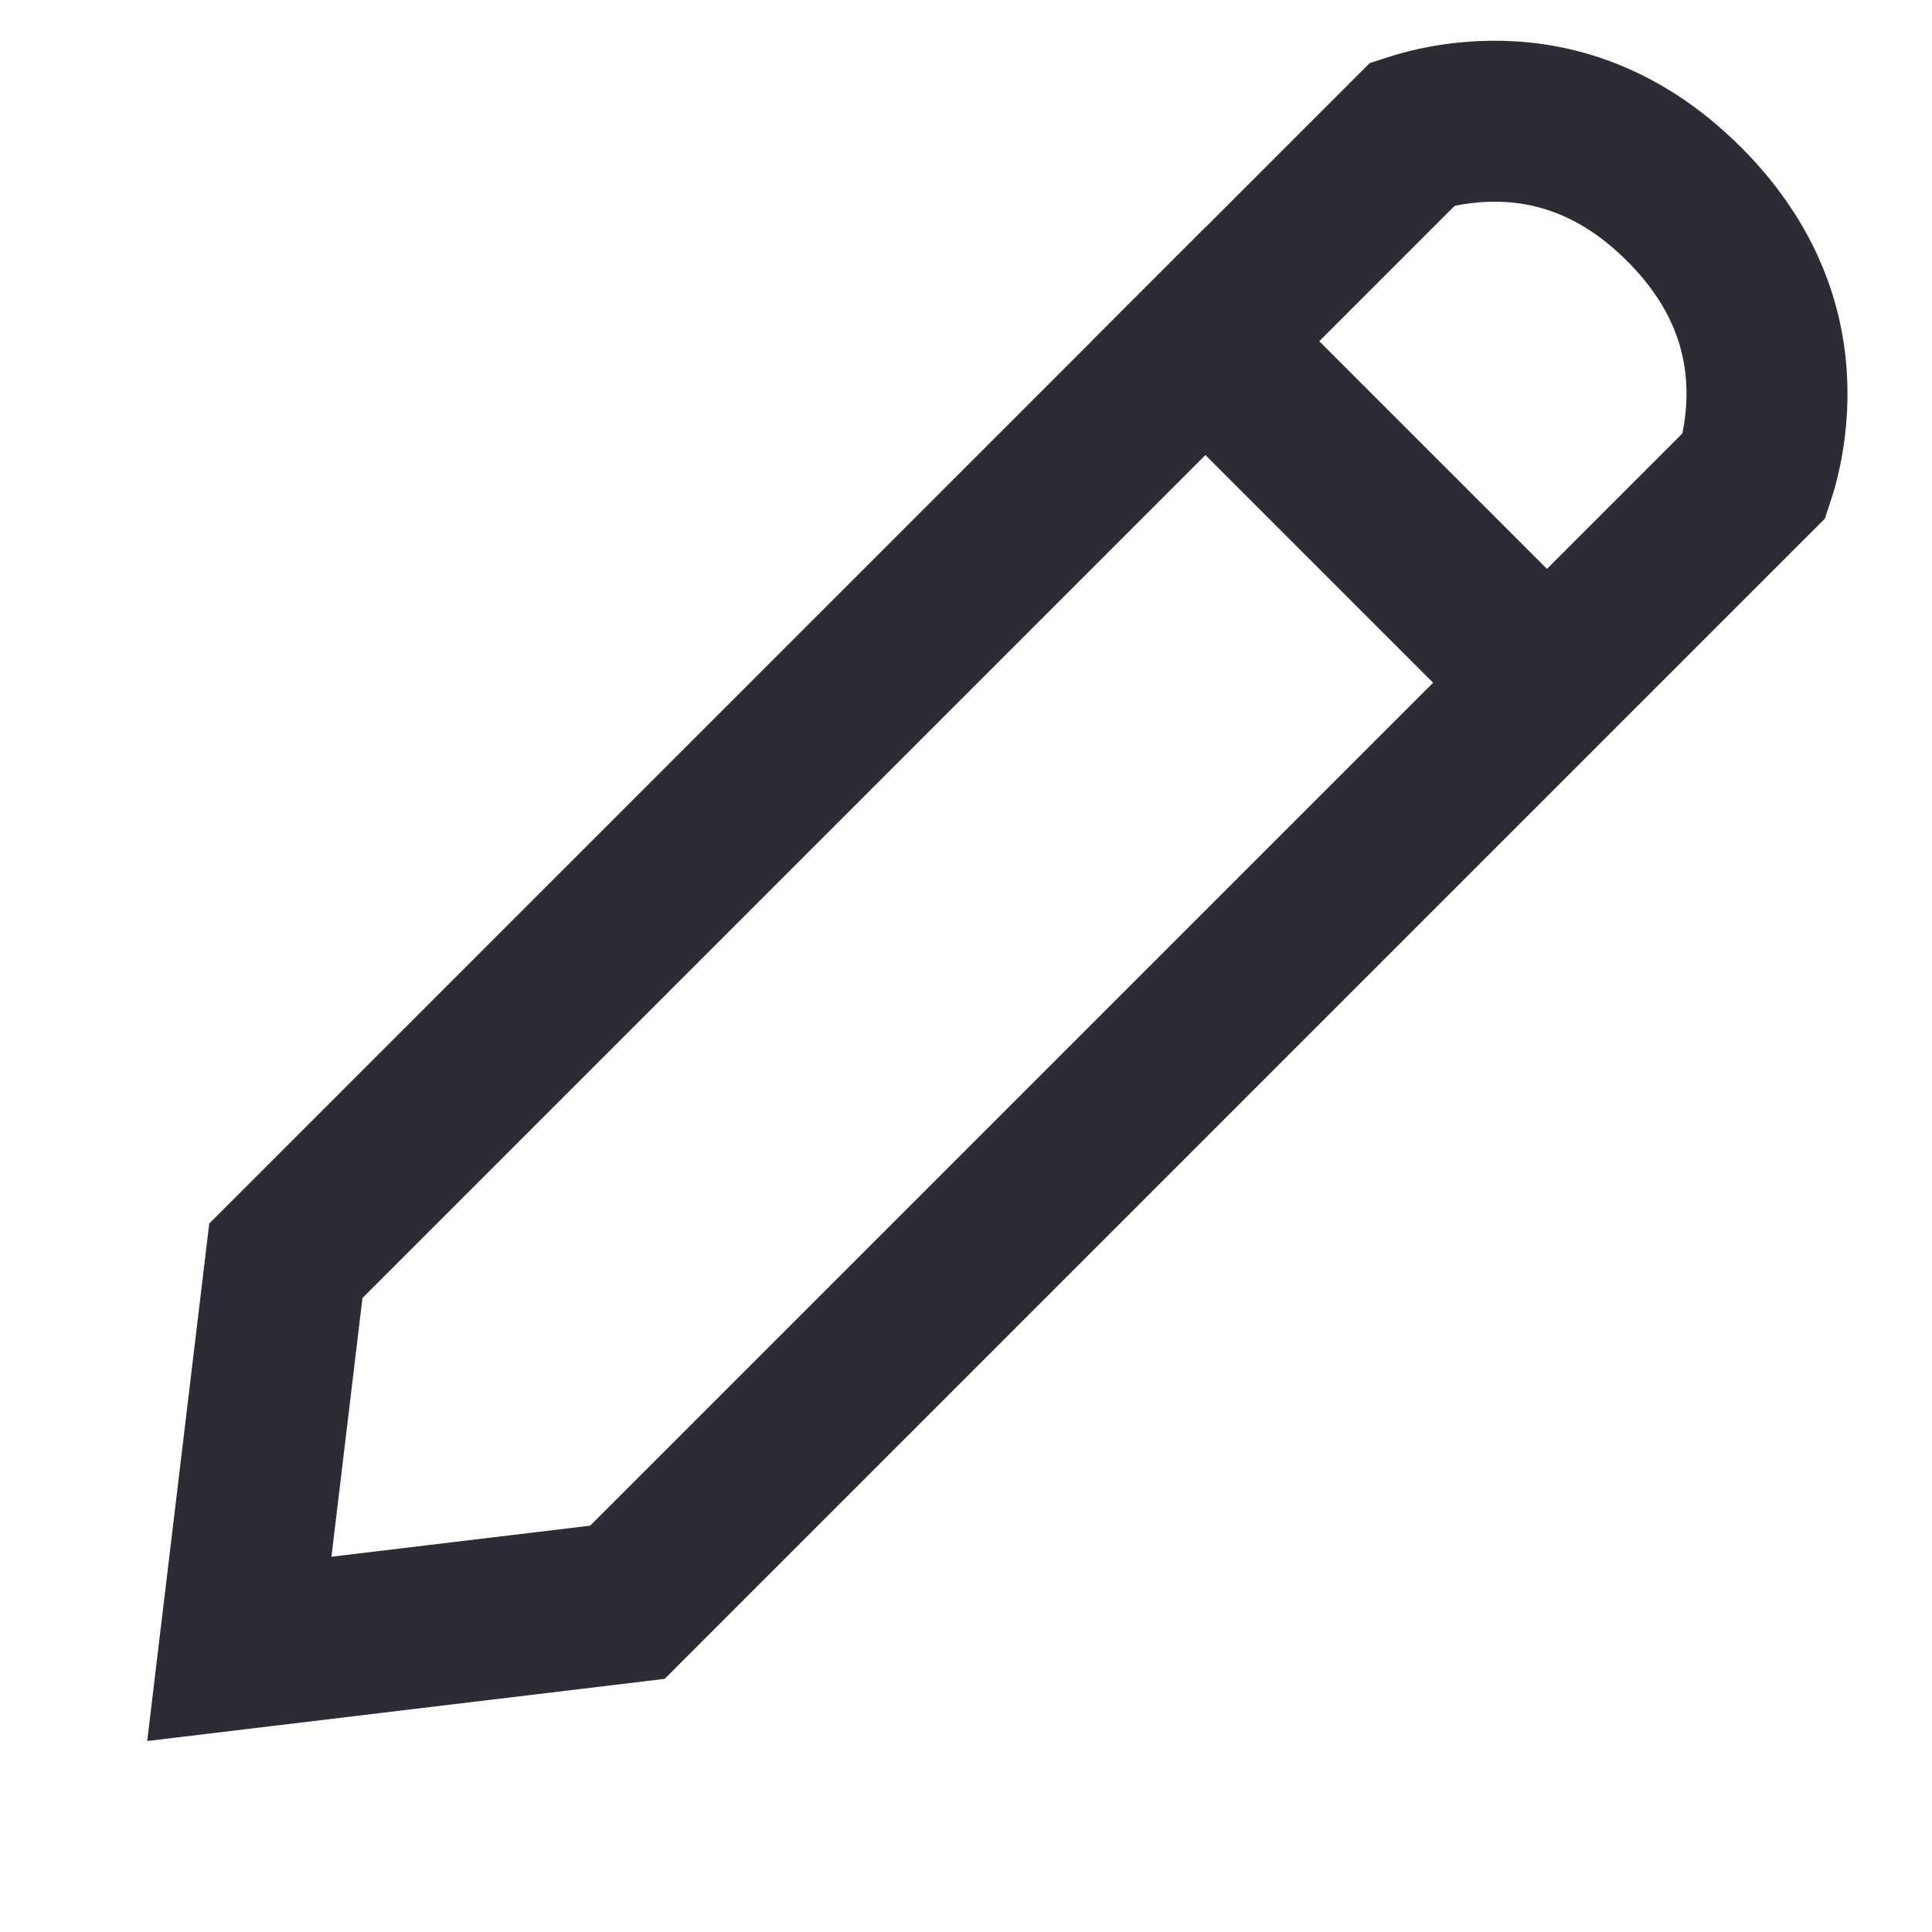
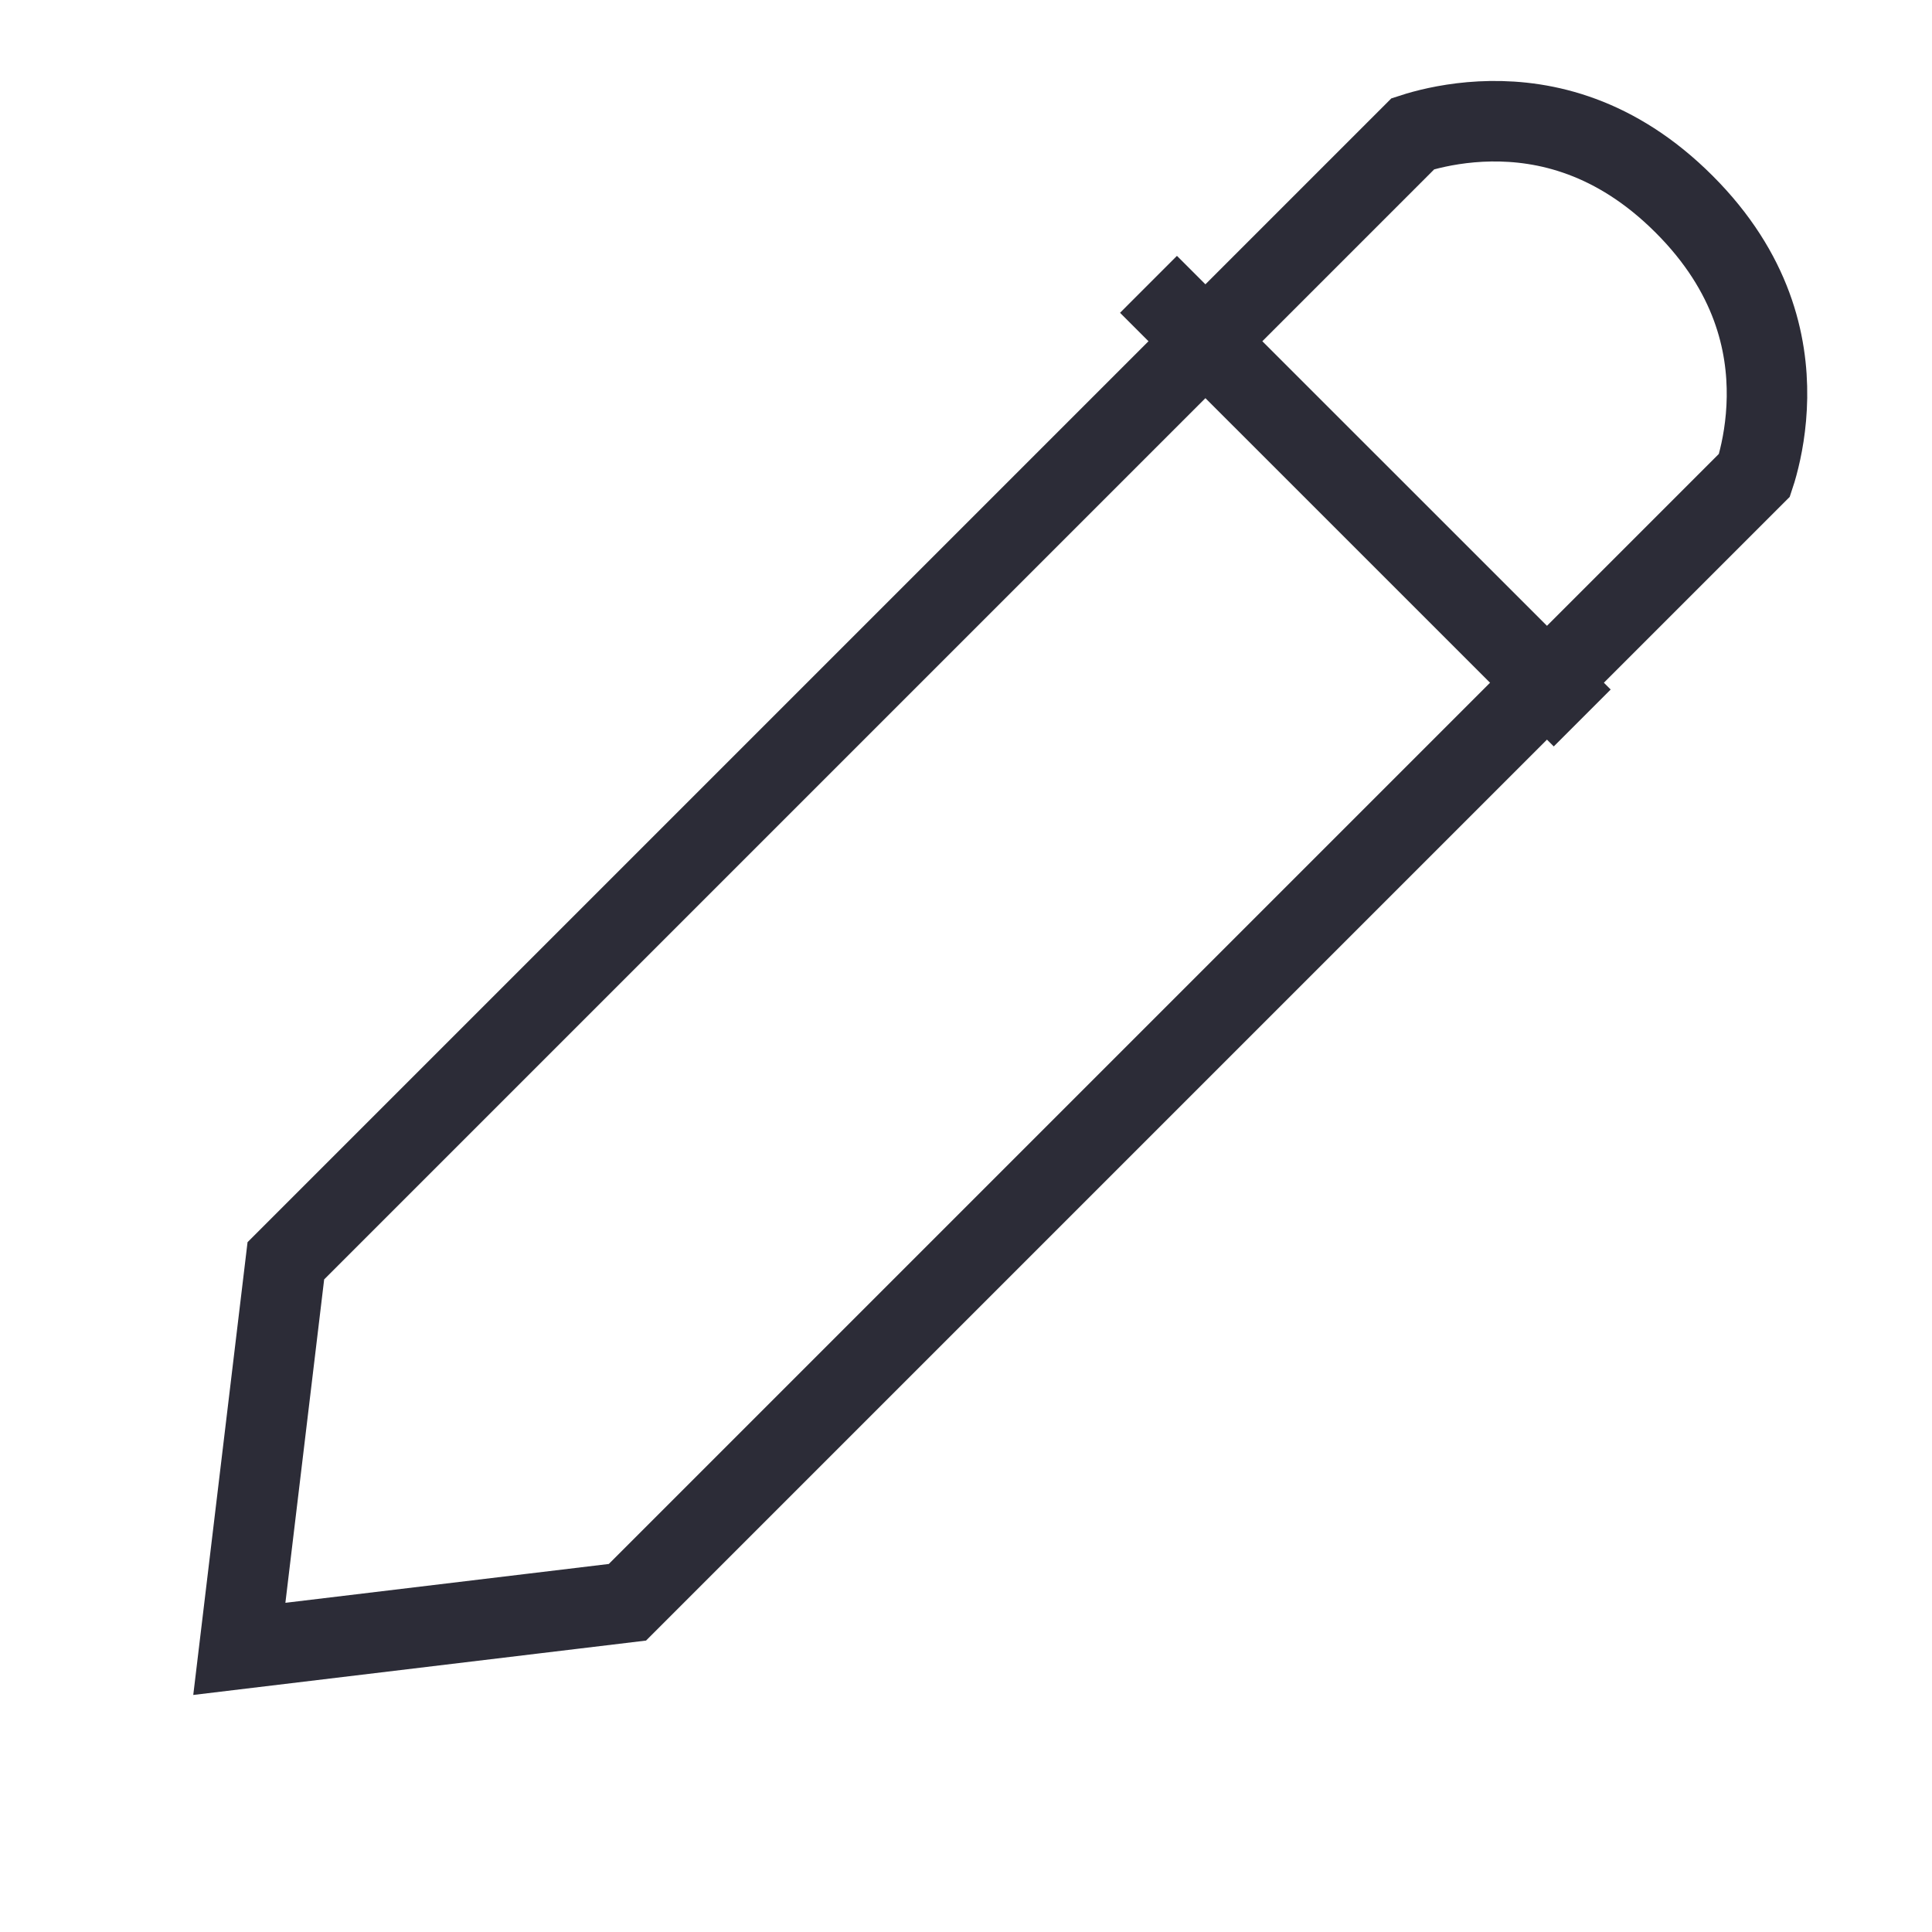
<svg xmlns="http://www.w3.org/2000/svg" width="24" height="24" viewBox="0 0 24 24" fill="none">
-   <path d="M3.551 15.662L17.552 1.661C17.589 1.649 17.632 1.636 17.68 1.623C17.884 1.568 18.176 1.511 18.519 1.506C19.185 1.497 20.065 1.681 20.92 2.536C21.775 3.39 21.959 4.271 21.95 4.937C21.945 5.28 21.888 5.572 21.833 5.775C21.82 5.824 21.807 5.867 21.795 5.903L7.794 19.904L2.973 20.483L3.551 15.662Z" stroke="#2C2C37" stroke-width="2" stroke-linecap="round" />
-   <path d="M14.267 3.532L19.655 8.919" stroke="#2C2C37" stroke-width="2" />
+   <path d="M3.551 15.662L17.552 1.661C17.589 1.649 17.632 1.636 17.68 1.623C17.884 1.568 18.176 1.511 18.519 1.506C19.185 1.497 20.065 1.681 20.92 2.536C21.775 3.39 21.959 4.271 21.95 4.937C21.945 5.28 21.888 5.572 21.833 5.775C21.82 5.824 21.807 5.867 21.795 5.903L7.794 19.904L2.973 20.483L3.551 15.662Z" stroke="#2C2C37" strokeWidth="2" stroke-linecap="round" />
+   <path d="M14.267 3.532L19.655 8.919" stroke="#2C2C37" strokeWidth="2" />
</svg>
